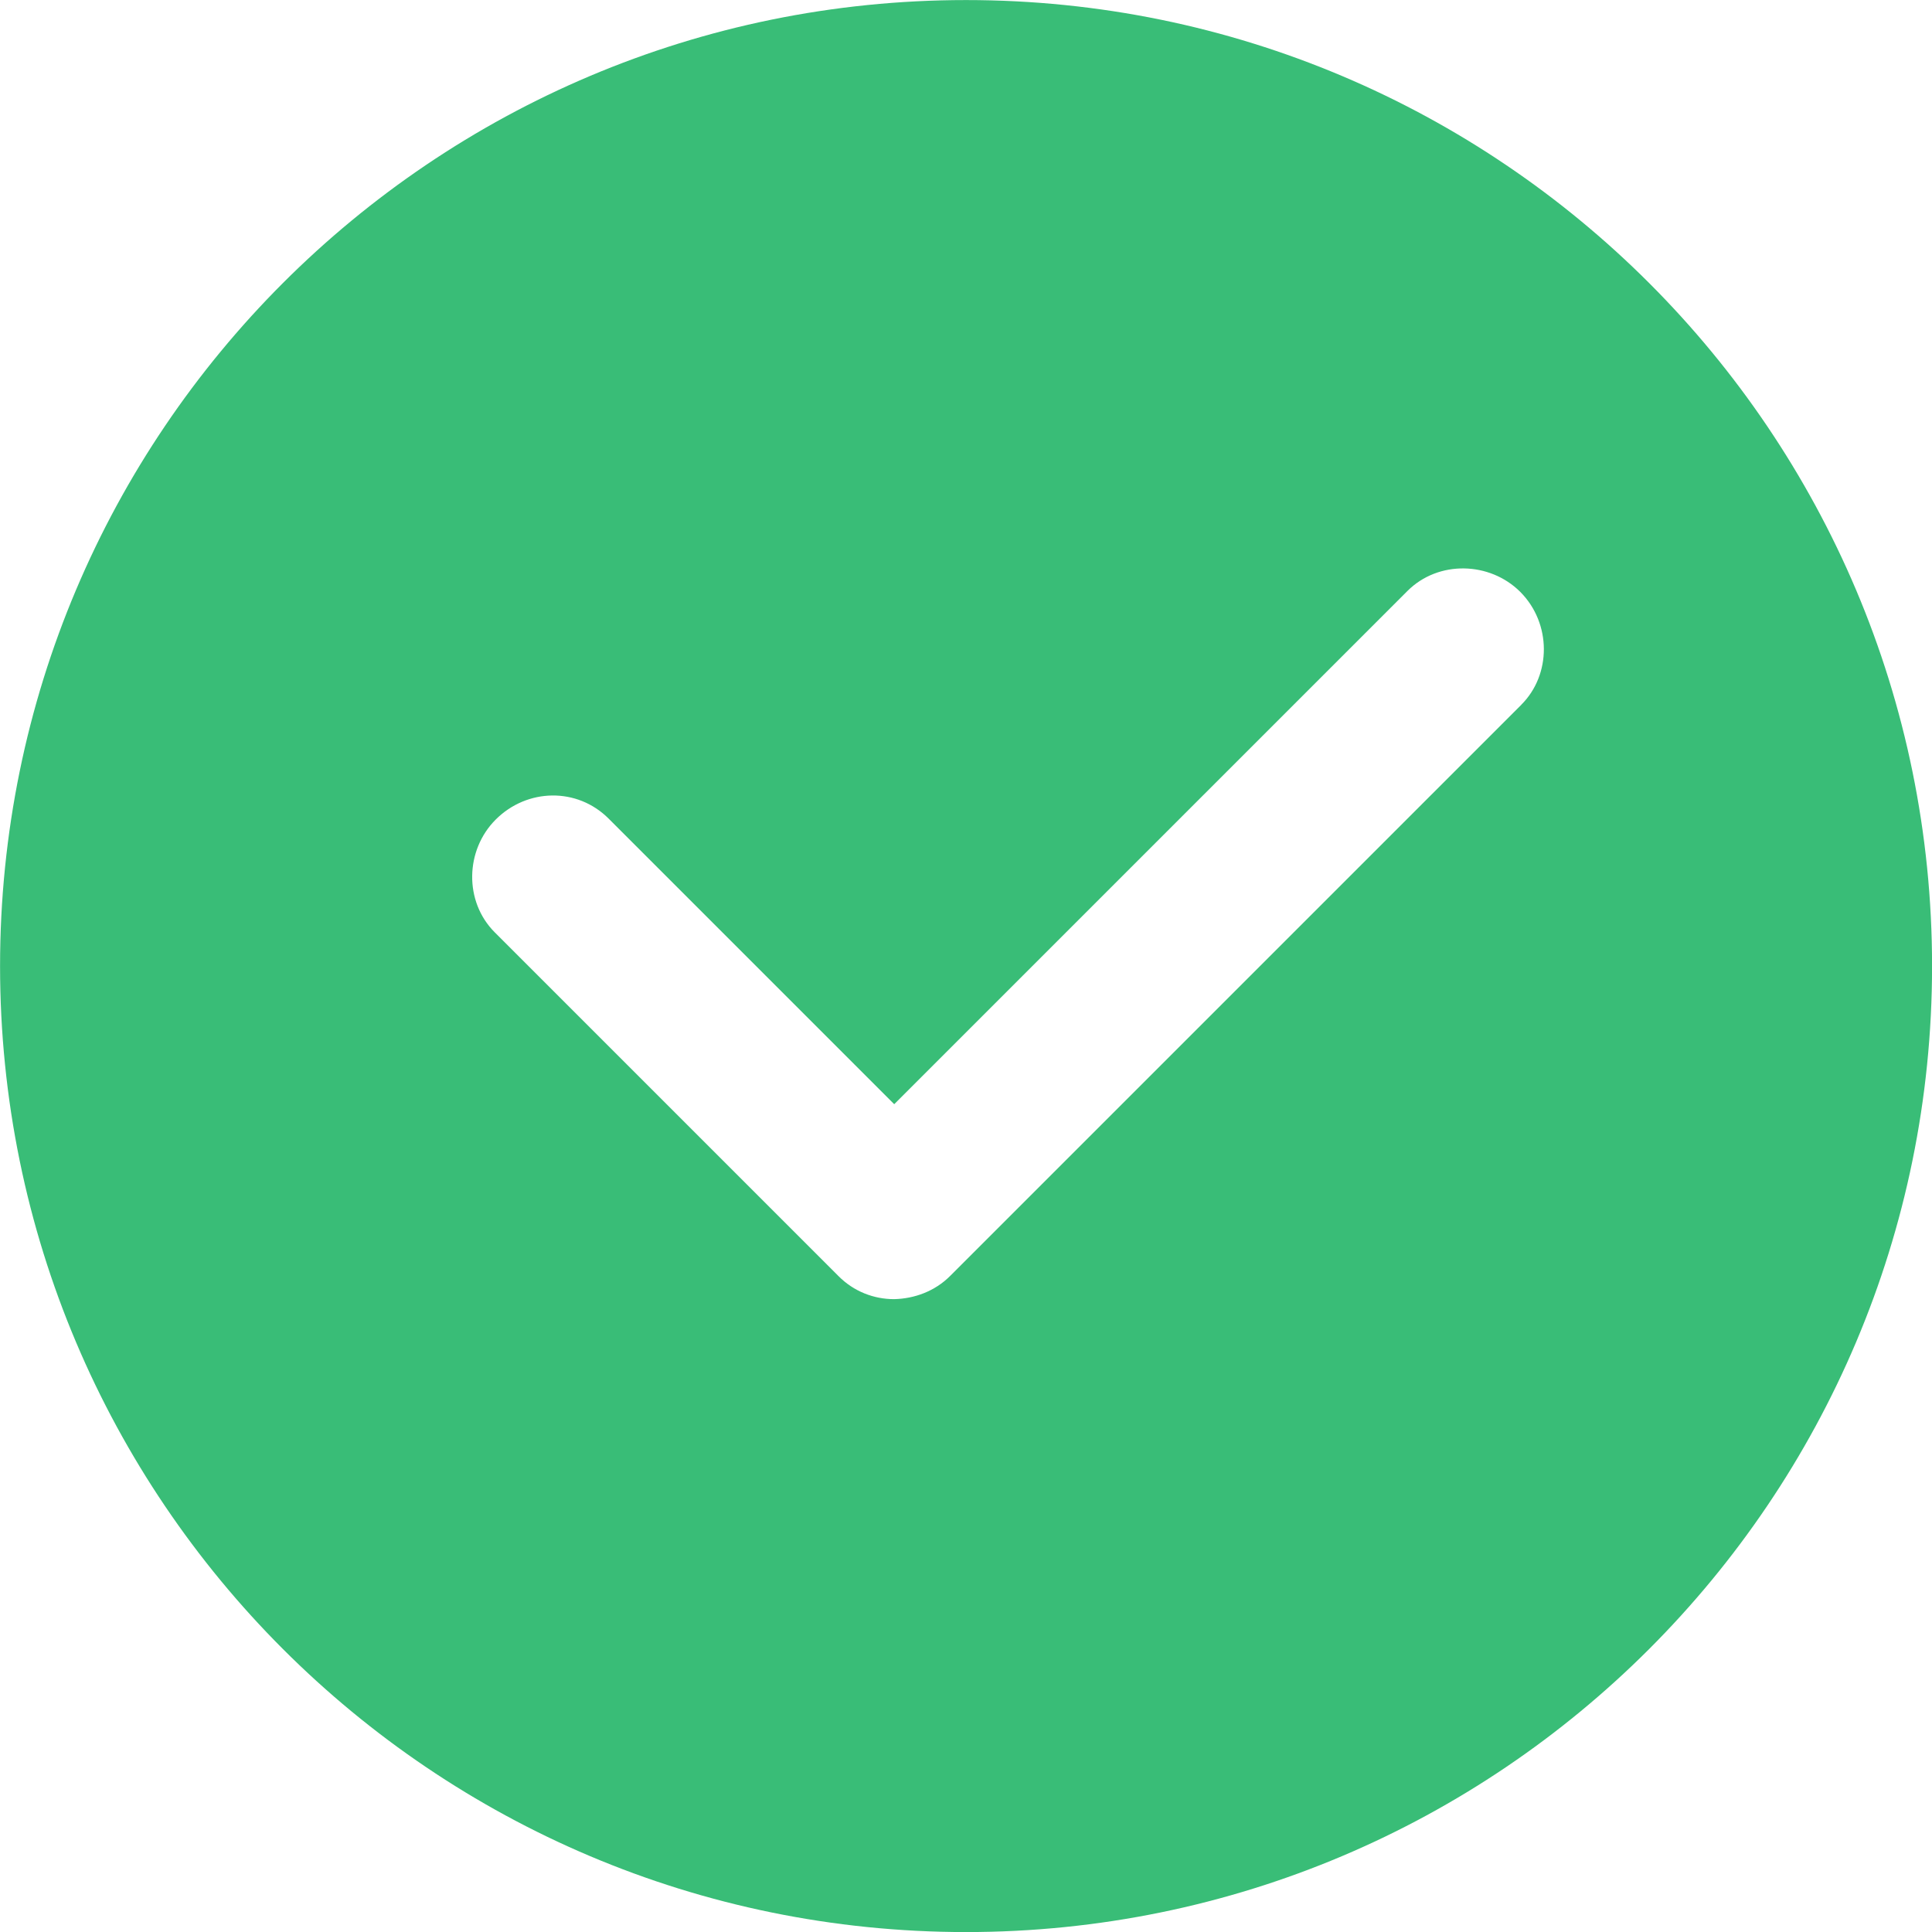
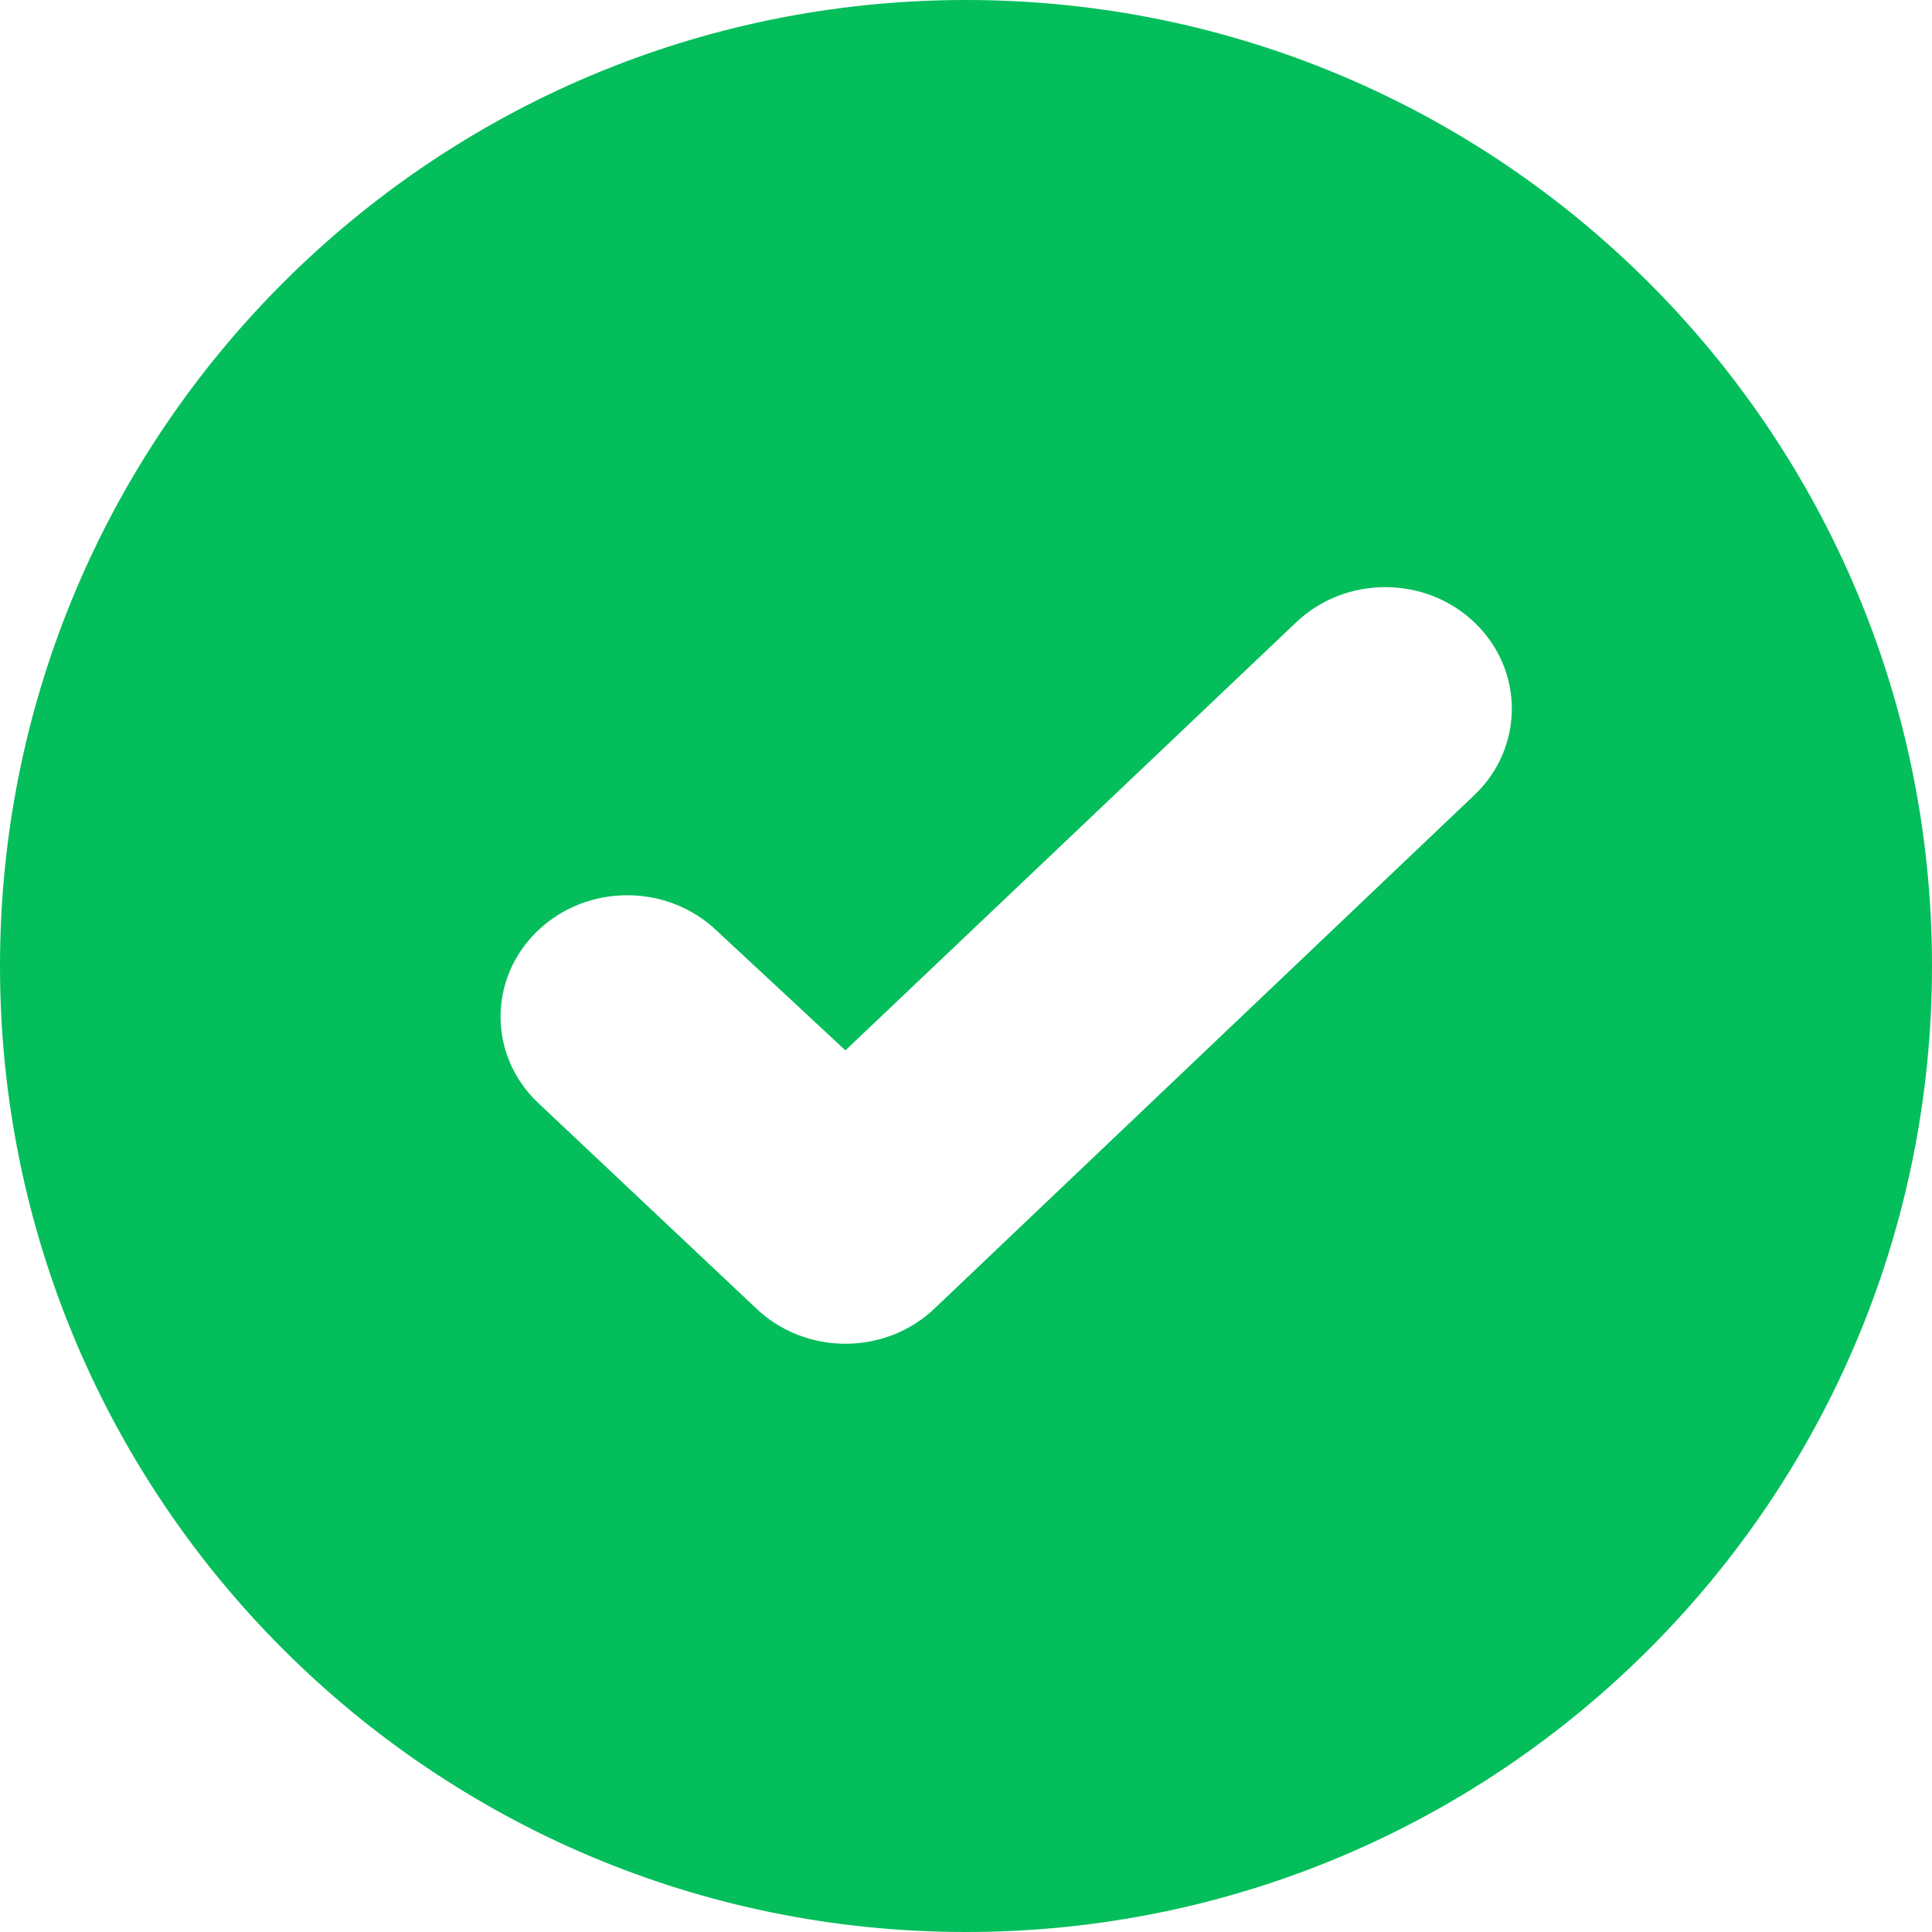
- <svg xmlns="http://www.w3.org/2000/svg" version="1.1" width="32" height="32" viewBox="0 0 32 32">
-   <path fill="#39bd77" d="M25.198 11.673l-9.461 9.461c-0.253 0.253-0.589 0.376-0.928 0.384-0.333 0-0.667-0.125-0.923-0.384l-5.691-5.691c-0.512-0.512-0.491-1.363 0.016-1.869 0.52-0.52 1.349-0.536 1.869-0.016l4.731 4.731 8.501-8.501c0.512-0.512 1.365-0.488 1.869 0.016 0.52 0.523 0.515 1.373 0.016 1.869zM16.001 0.001c-8.837 0-16 7.163-16 16 0 8.835 7.163 16 16 16 8.835 0 16-7.165 16-16 0-8.837-7.165-16-16-16z" />
+ <svg xmlns="http://www.w3.org/2000/svg" width="12px" height="12px" viewBox="0 0 12 12" version="1.1">
+   <defs />
+   <g id="Artboard" stroke="none" stroke-width="1" fill="none" fill-rule="evenodd" transform="translate(-59, -15)">
+     <path d="M65,27 C61.686,27 59,24.314 59,21 C59,17.686 61.686,15 65,15 C68.314,15 71,17.686 71,21 C71,24.314 68.314,27 65,27 L65,27 Z M68.16,18.868 C67.853,18.573 67.355,18.573 67.048,18.868 L64.251,21.524 L63.452,20.781 C63.145,20.487 62.647,20.487 62.34,20.781 C62.032,21.076 62.032,21.554 62.34,21.848 L63.695,23.125 C64.002,23.42 64.5,23.42 64.807,23.125 L68.16,19.936 C68.467,19.641 68.467,19.163 68.16,18.868 L68.16,18.868 Z" id="Checked-Circle-Icon" fill="#04BE5B" />
+   </g>
</svg>
